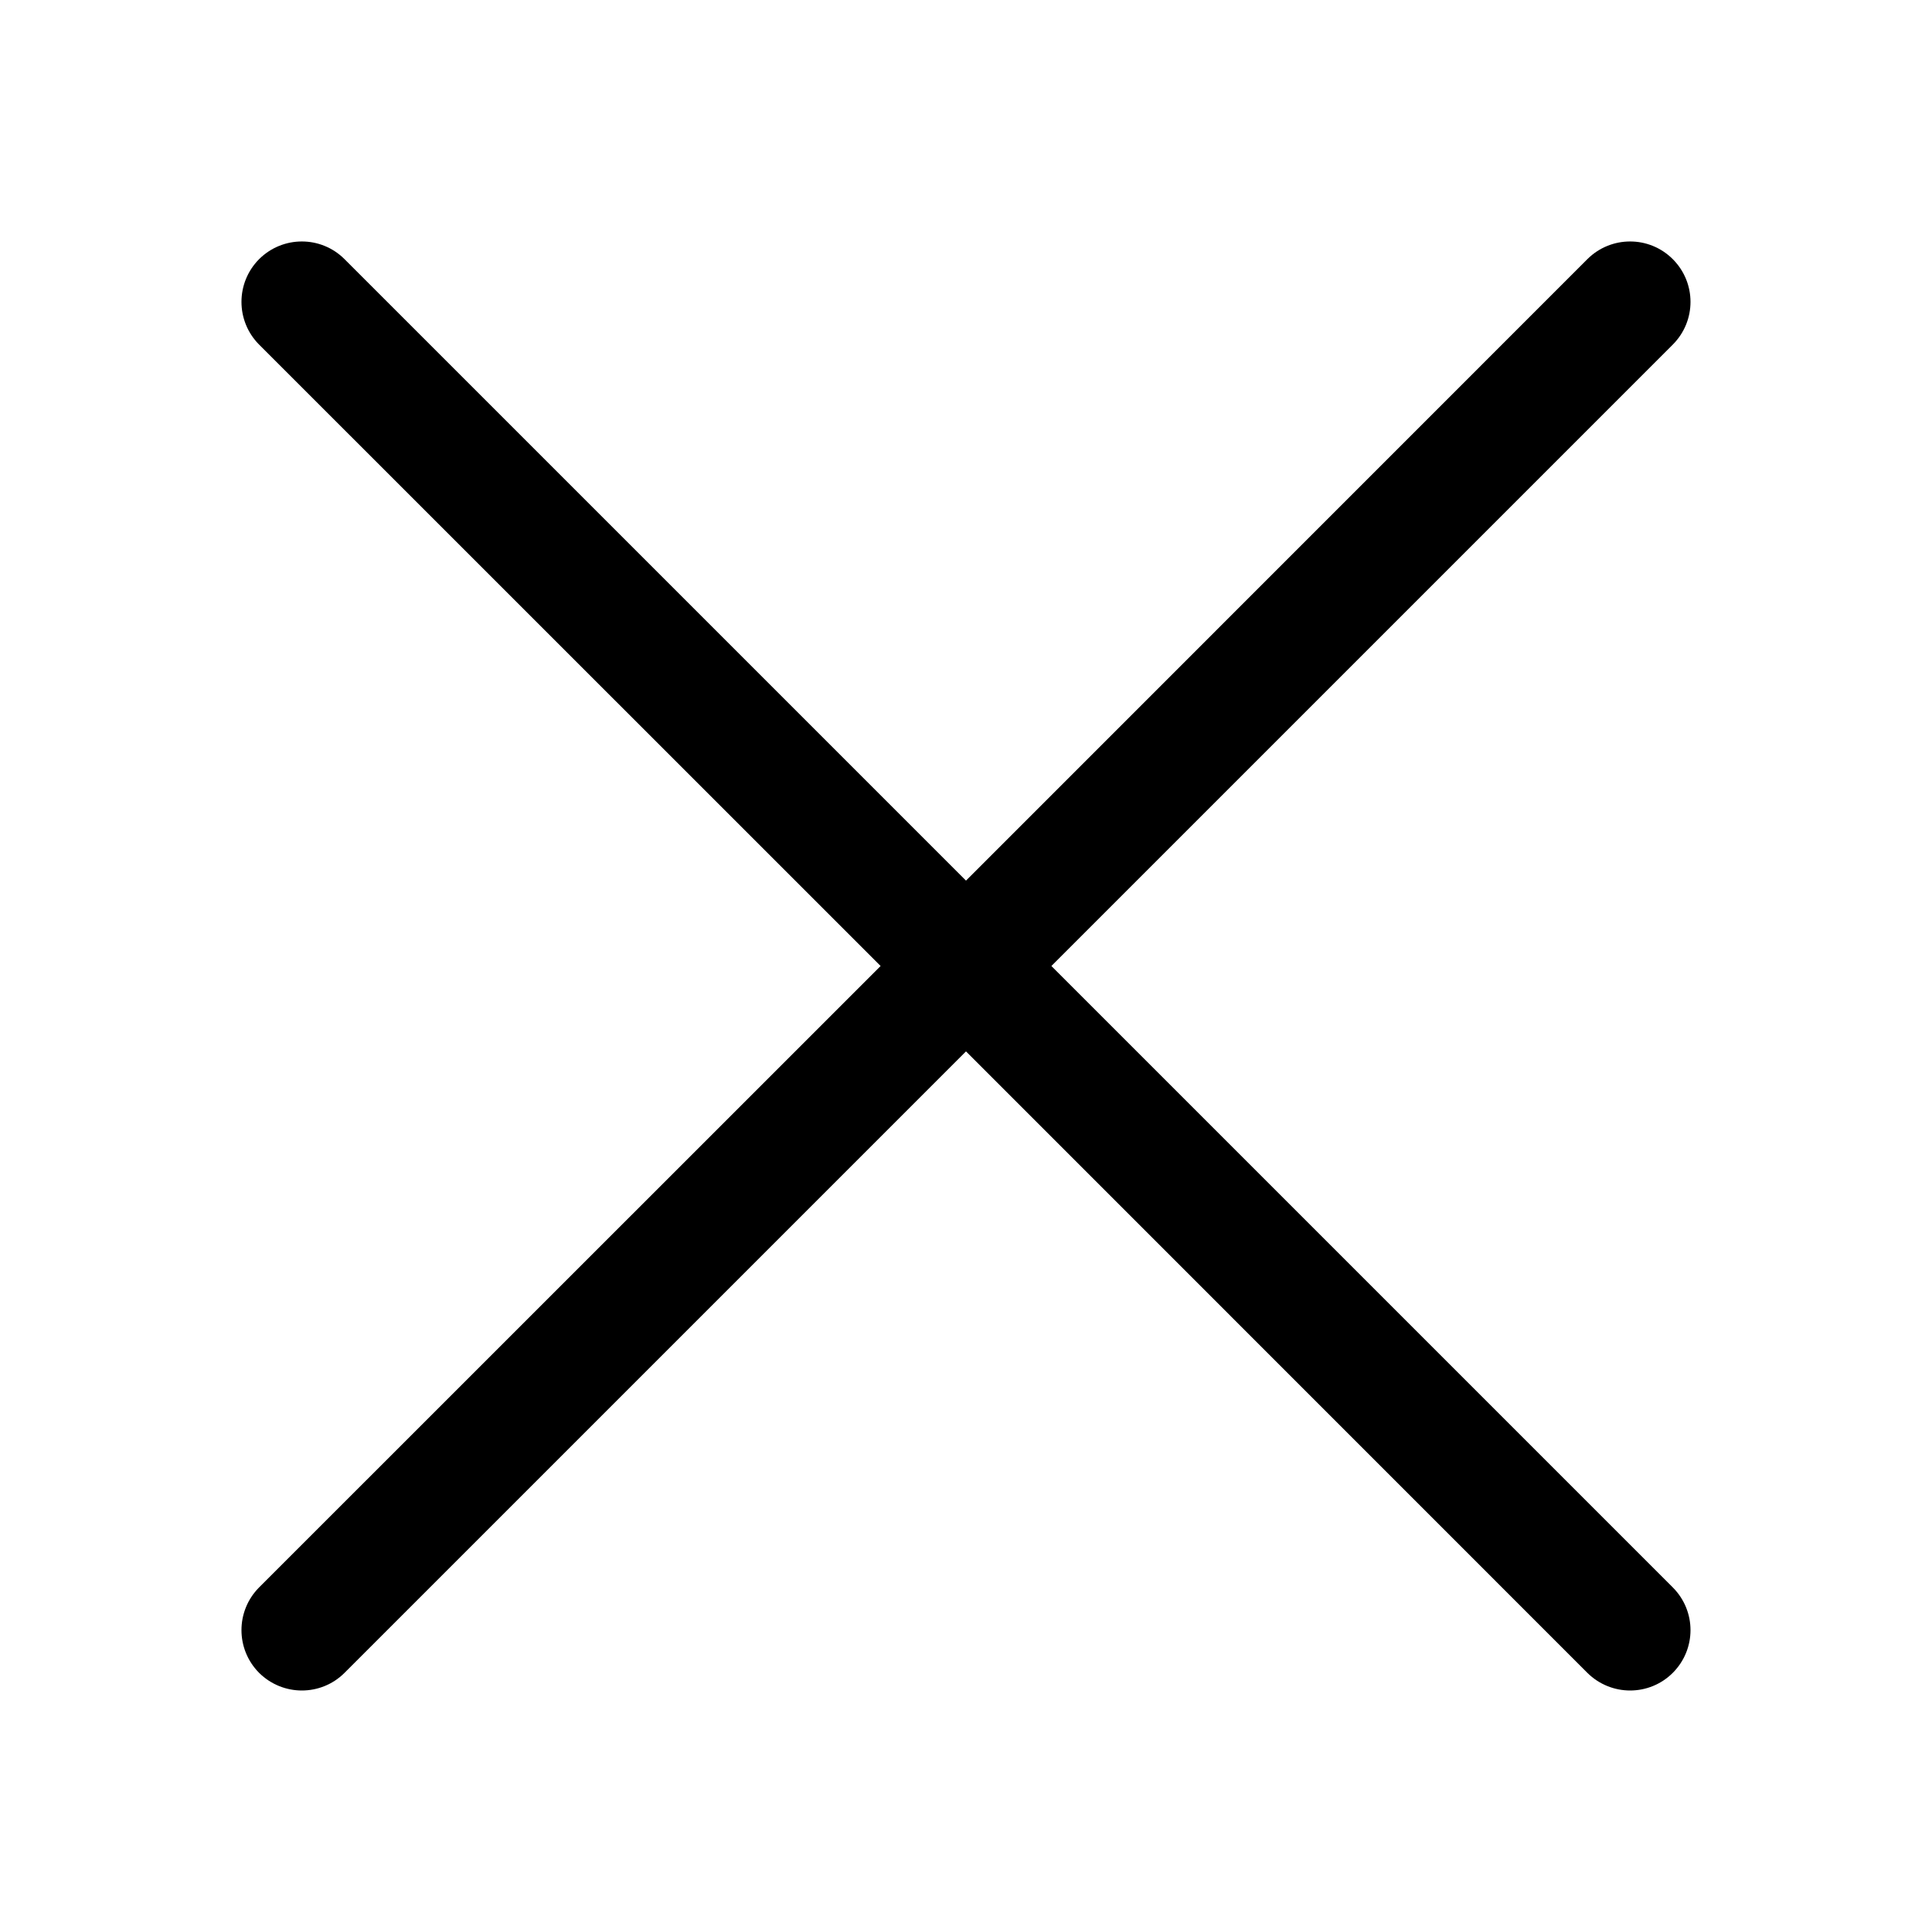
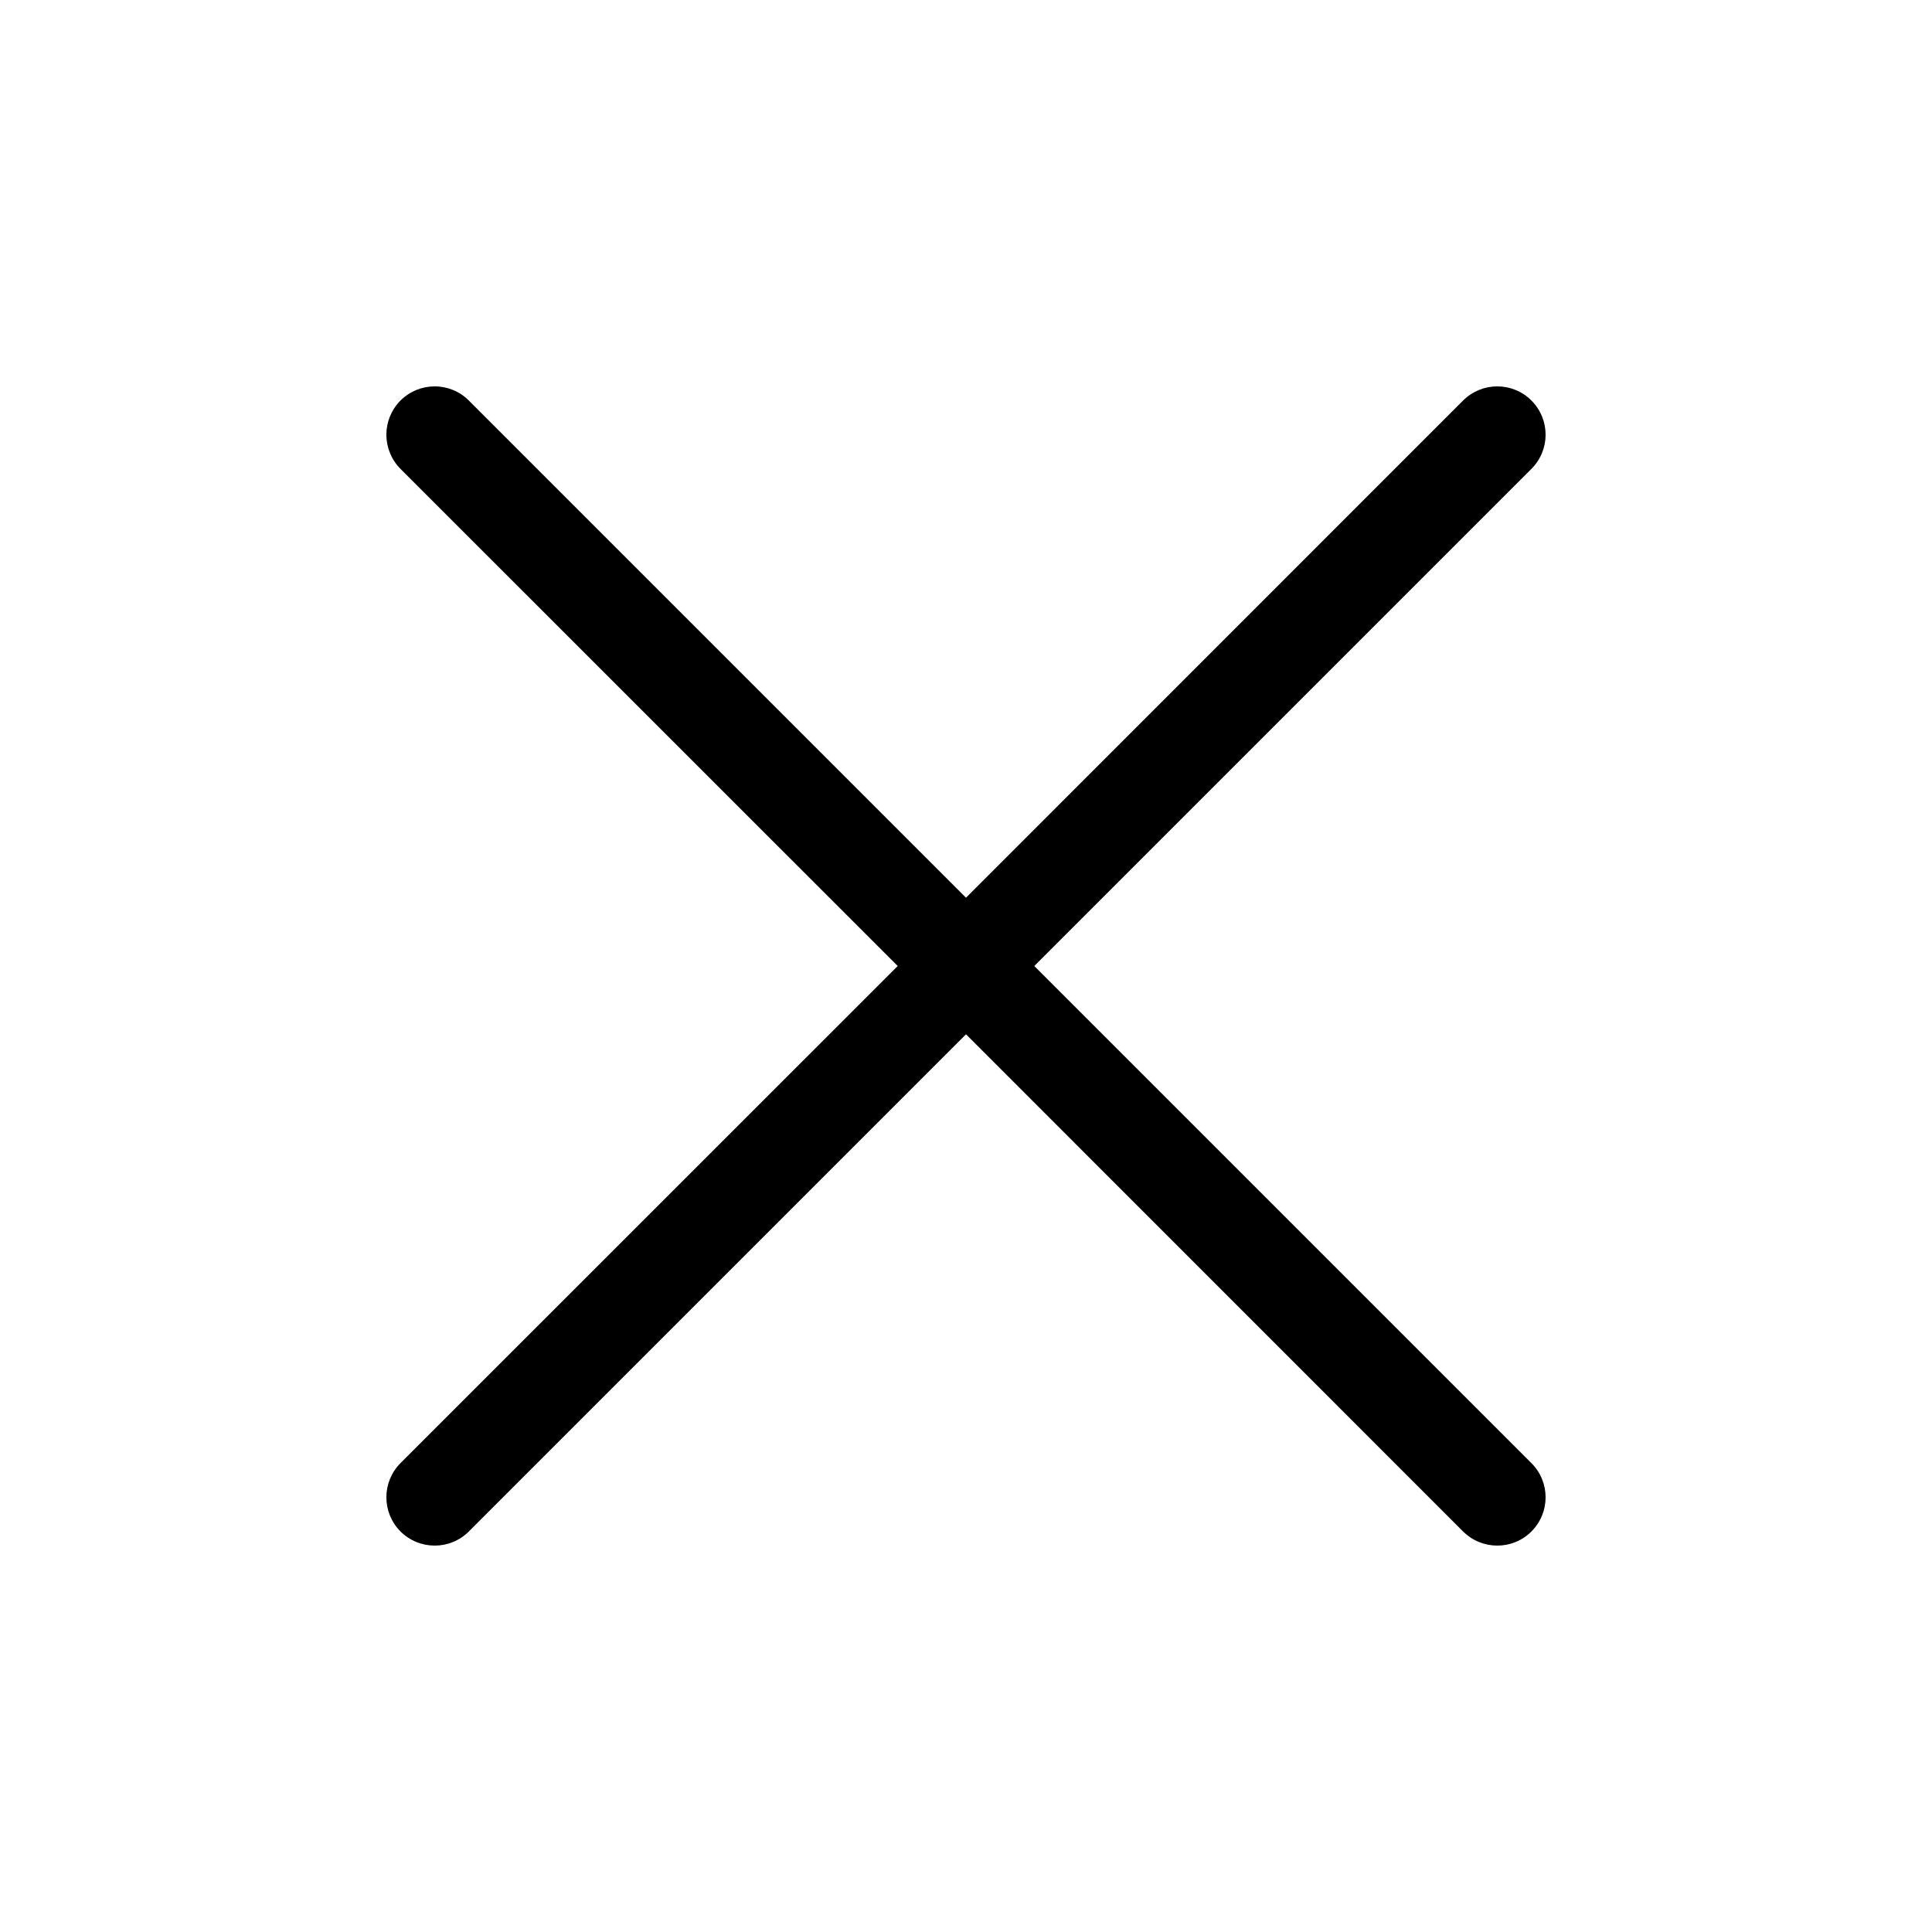
- <svg xmlns="http://www.w3.org/2000/svg" width="16px" height="16px" viewBox="0 0 16 16" version="1.1">
+ <svg xmlns="http://www.w3.org/2000/svg" width="20px" height="20px" viewBox="0 0 20 20" version="1.1">
  <defs />
  <g id="Web" stroke="none" stroke-width="1" fill="none" fill-rule="evenodd">
    <g id="cross--small" fill="#000000">
-       <path d="M8.707,8 L13.853,2.854 C14.049,2.658 14.049,2.342 13.853,2.146 C13.658,1.951 13.342,1.951 13.146,2.146 L8,7.293 L2.853,2.146 C2.658,1.951 2.342,1.951 2.146,2.146 C1.951,2.342 1.951,2.658 2.146,2.854 L7.293,8 L2.146,13.146 C1.951,13.342 1.951,13.658 2.146,13.854 C2.244,13.951 2.372,14 2.5,14 C2.628,14 2.756,13.951 2.853,13.854 L8,8.707 L13.146,13.854 C13.244,13.951 13.372,14 13.5,14 C13.628,14 13.756,13.951 13.853,13.854 C14.049,13.658 14.049,13.342 13.853,13.146 L8.707,8 Z" id="Fill-1" />
+       <path d="M10.707,10 L15.853,4.854 C16.049,4.658 16.049,4.342 15.853,4.146 C15.658,3.951 15.342,3.951 15.146,4.146 L10,9.293 L4.853,4.146 C4.658,3.951 4.342,3.951 4.146,4.146 C3.951,4.342 3.951,4.658 4.146,4.854 L9.293,10 L4.146,15.146 C3.951,15.342 3.951,15.658 4.146,15.854 C4.244,15.951 4.372,16 4.5,16 C4.628,16 4.756,15.951 4.853,15.854 L10,10.707 L15.146,15.854 C15.244,15.951 15.372,16 15.5,16 C15.628,16 15.756,15.951 15.853,15.854 C16.049,15.658 16.049,15.342 15.853,15.146 L10.707,10 Z" id="Fill-1" />
    </g>
  </g>
</svg>
